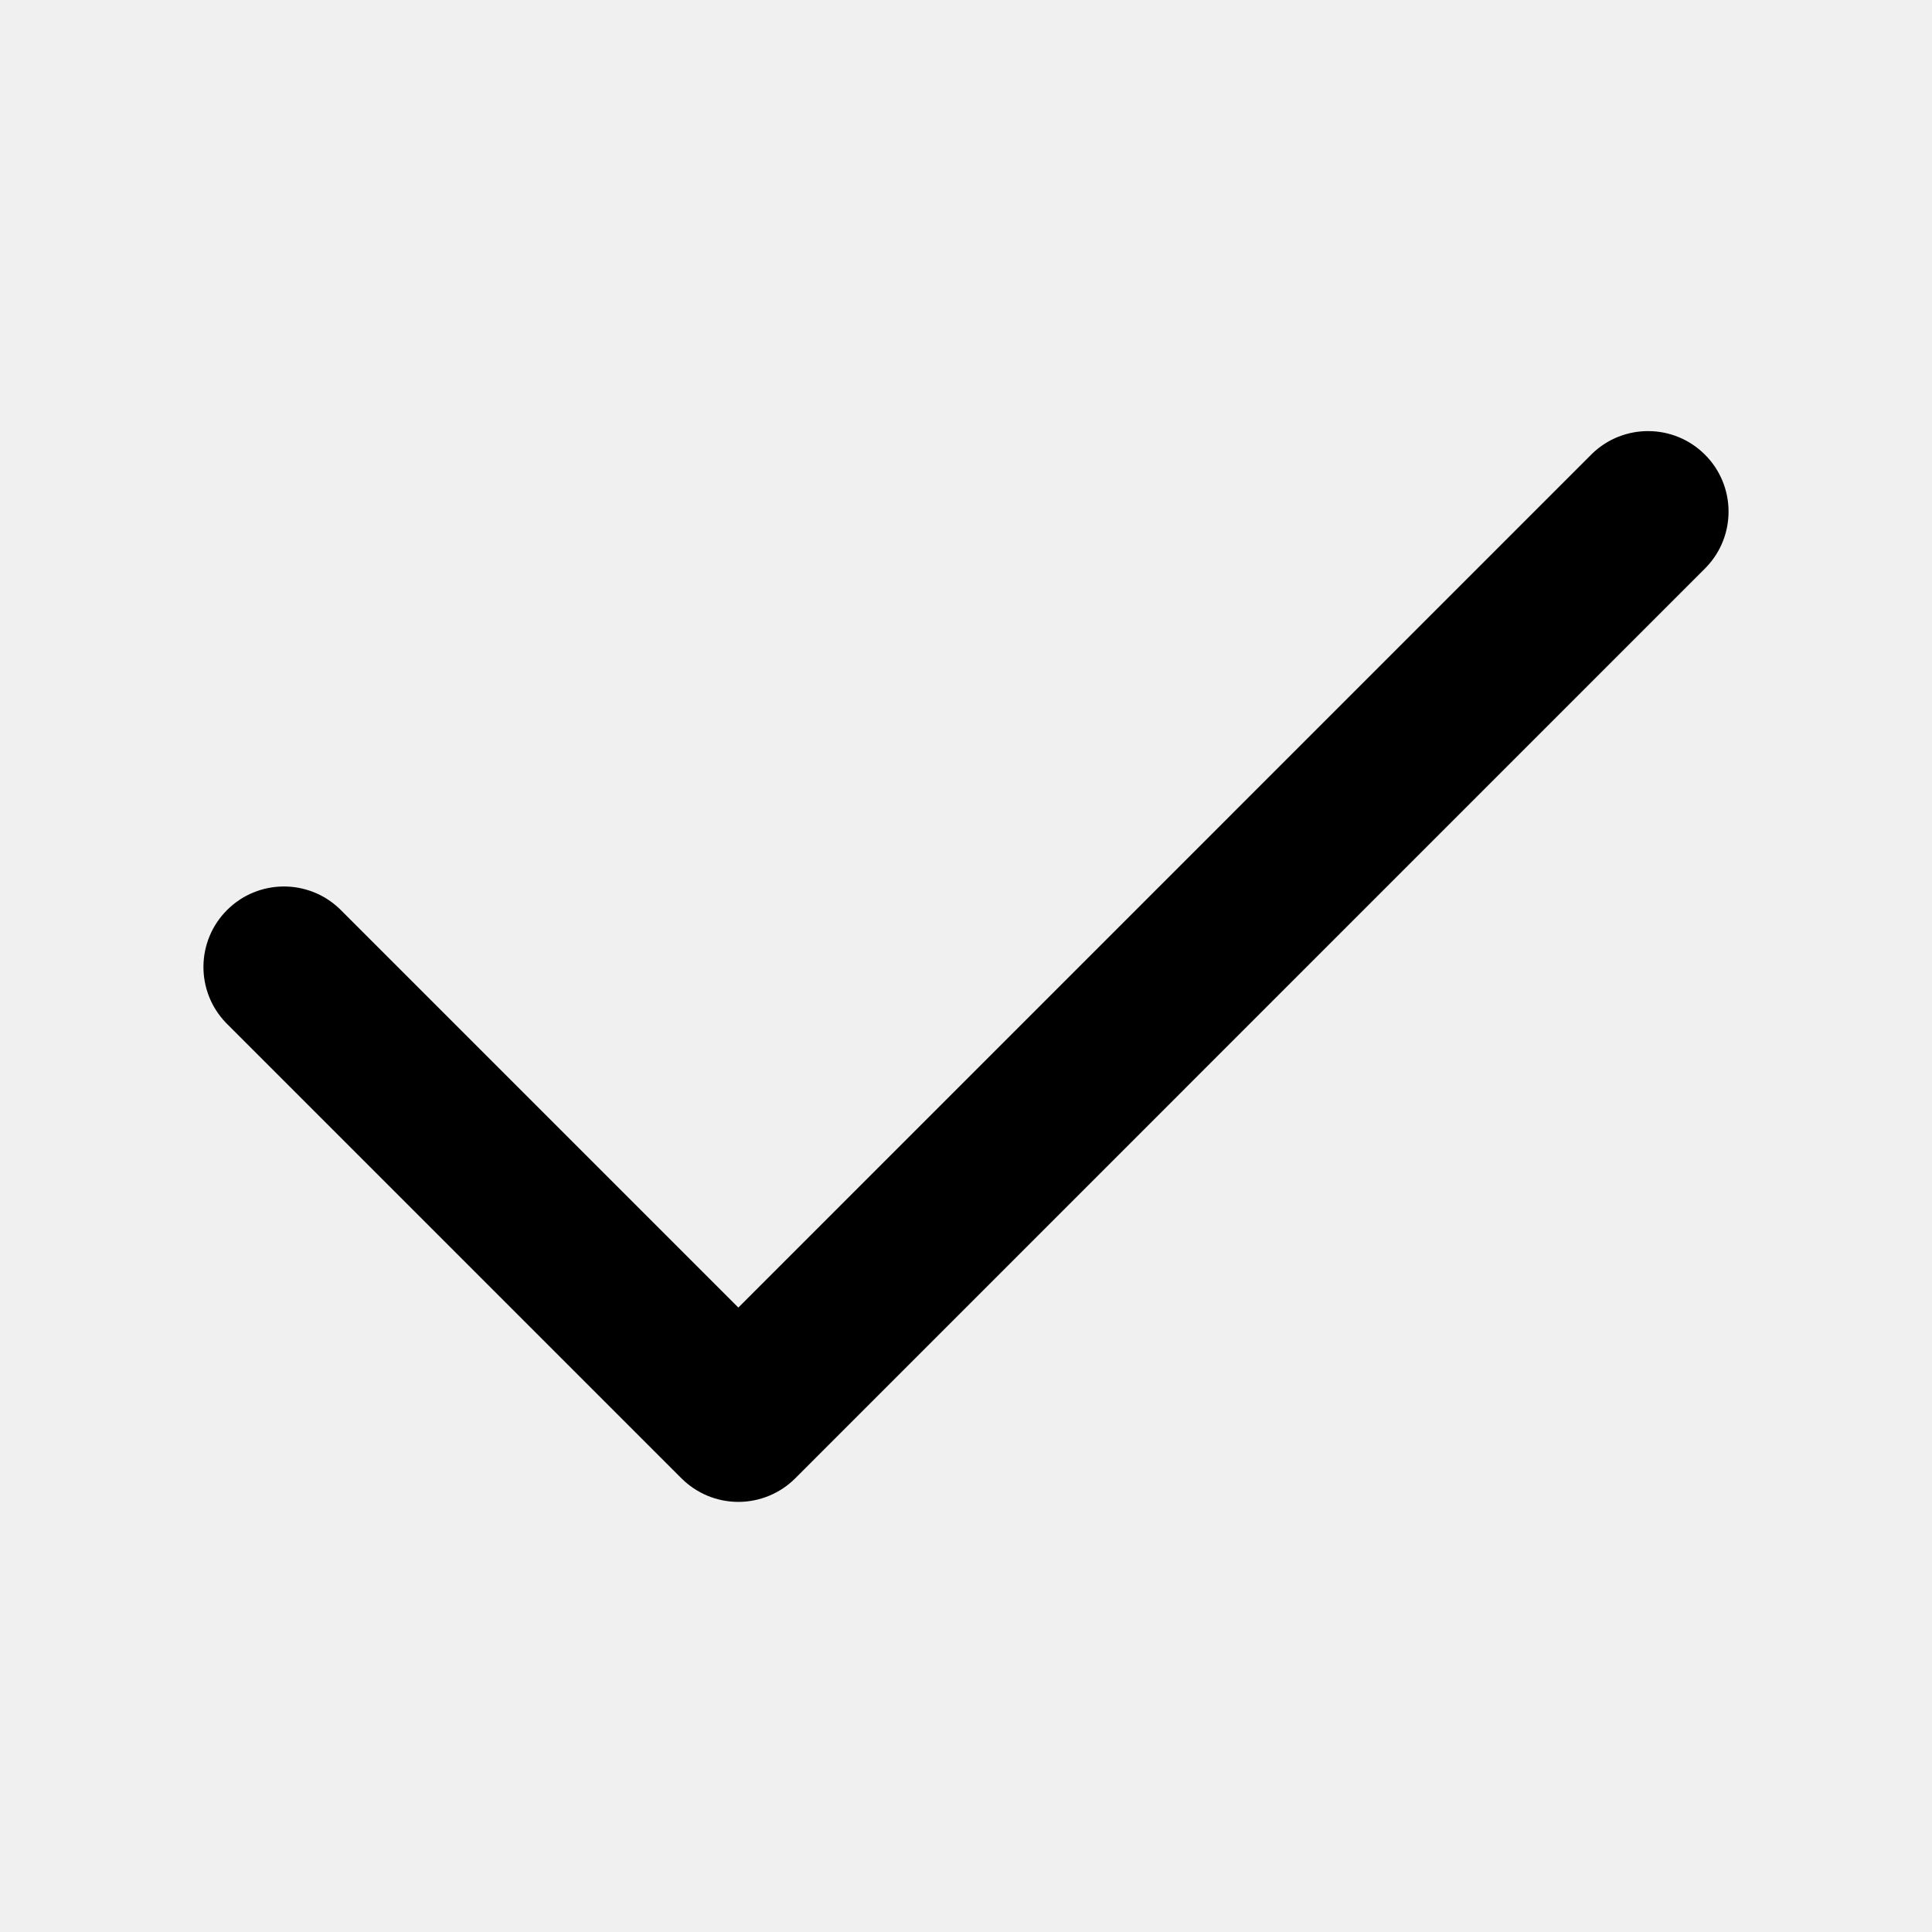
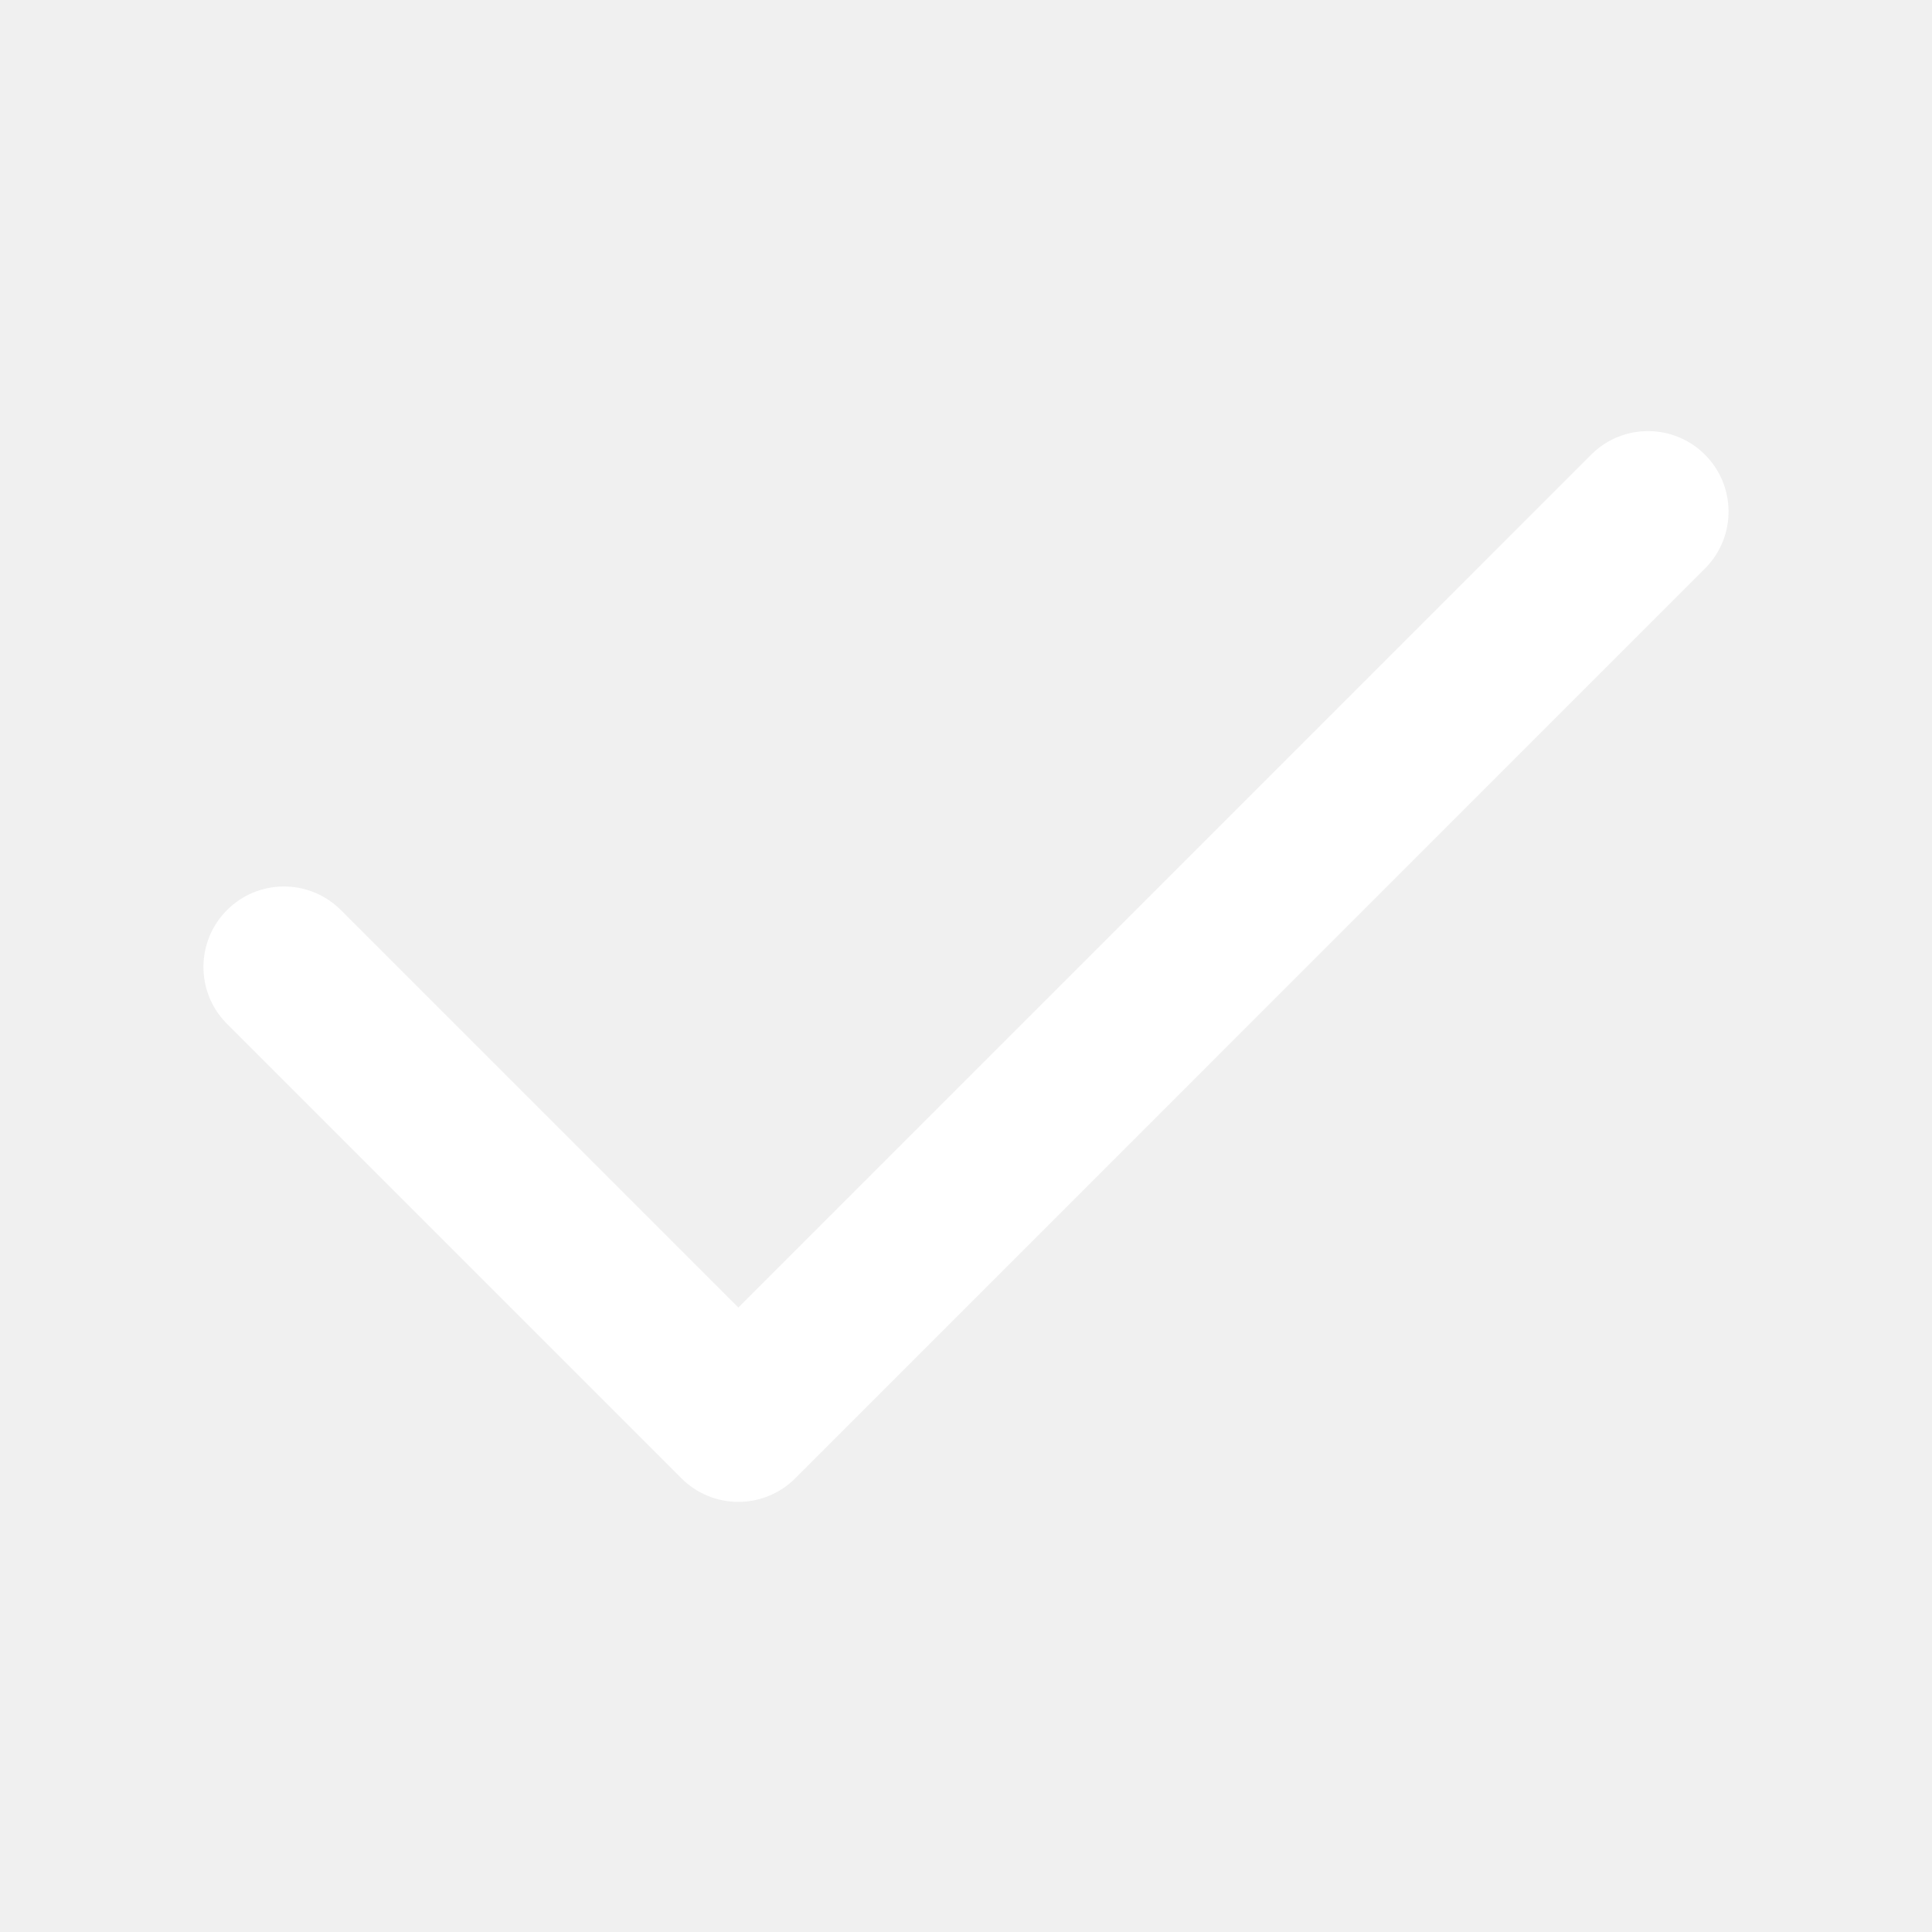
- <svg xmlns="http://www.w3.org/2000/svg" fill="#000000" width="800px" height="800px" viewBox="0 0 24 24">
+ <svg xmlns="http://www.w3.org/2000/svg" fill="white" width="" height="" viewBox="0 0 24 24">
  <path d="M9.172 18.657a1 1 0 0 1-.707-.293l-5.657-5.657a1 1 0 0 1 1.414-1.414l4.95 4.95L19.778 5.636a1 1 0 0 1 1.414 1.414L9.879 18.364a1 1 0 0 1-.707.293z" />
</svg>
